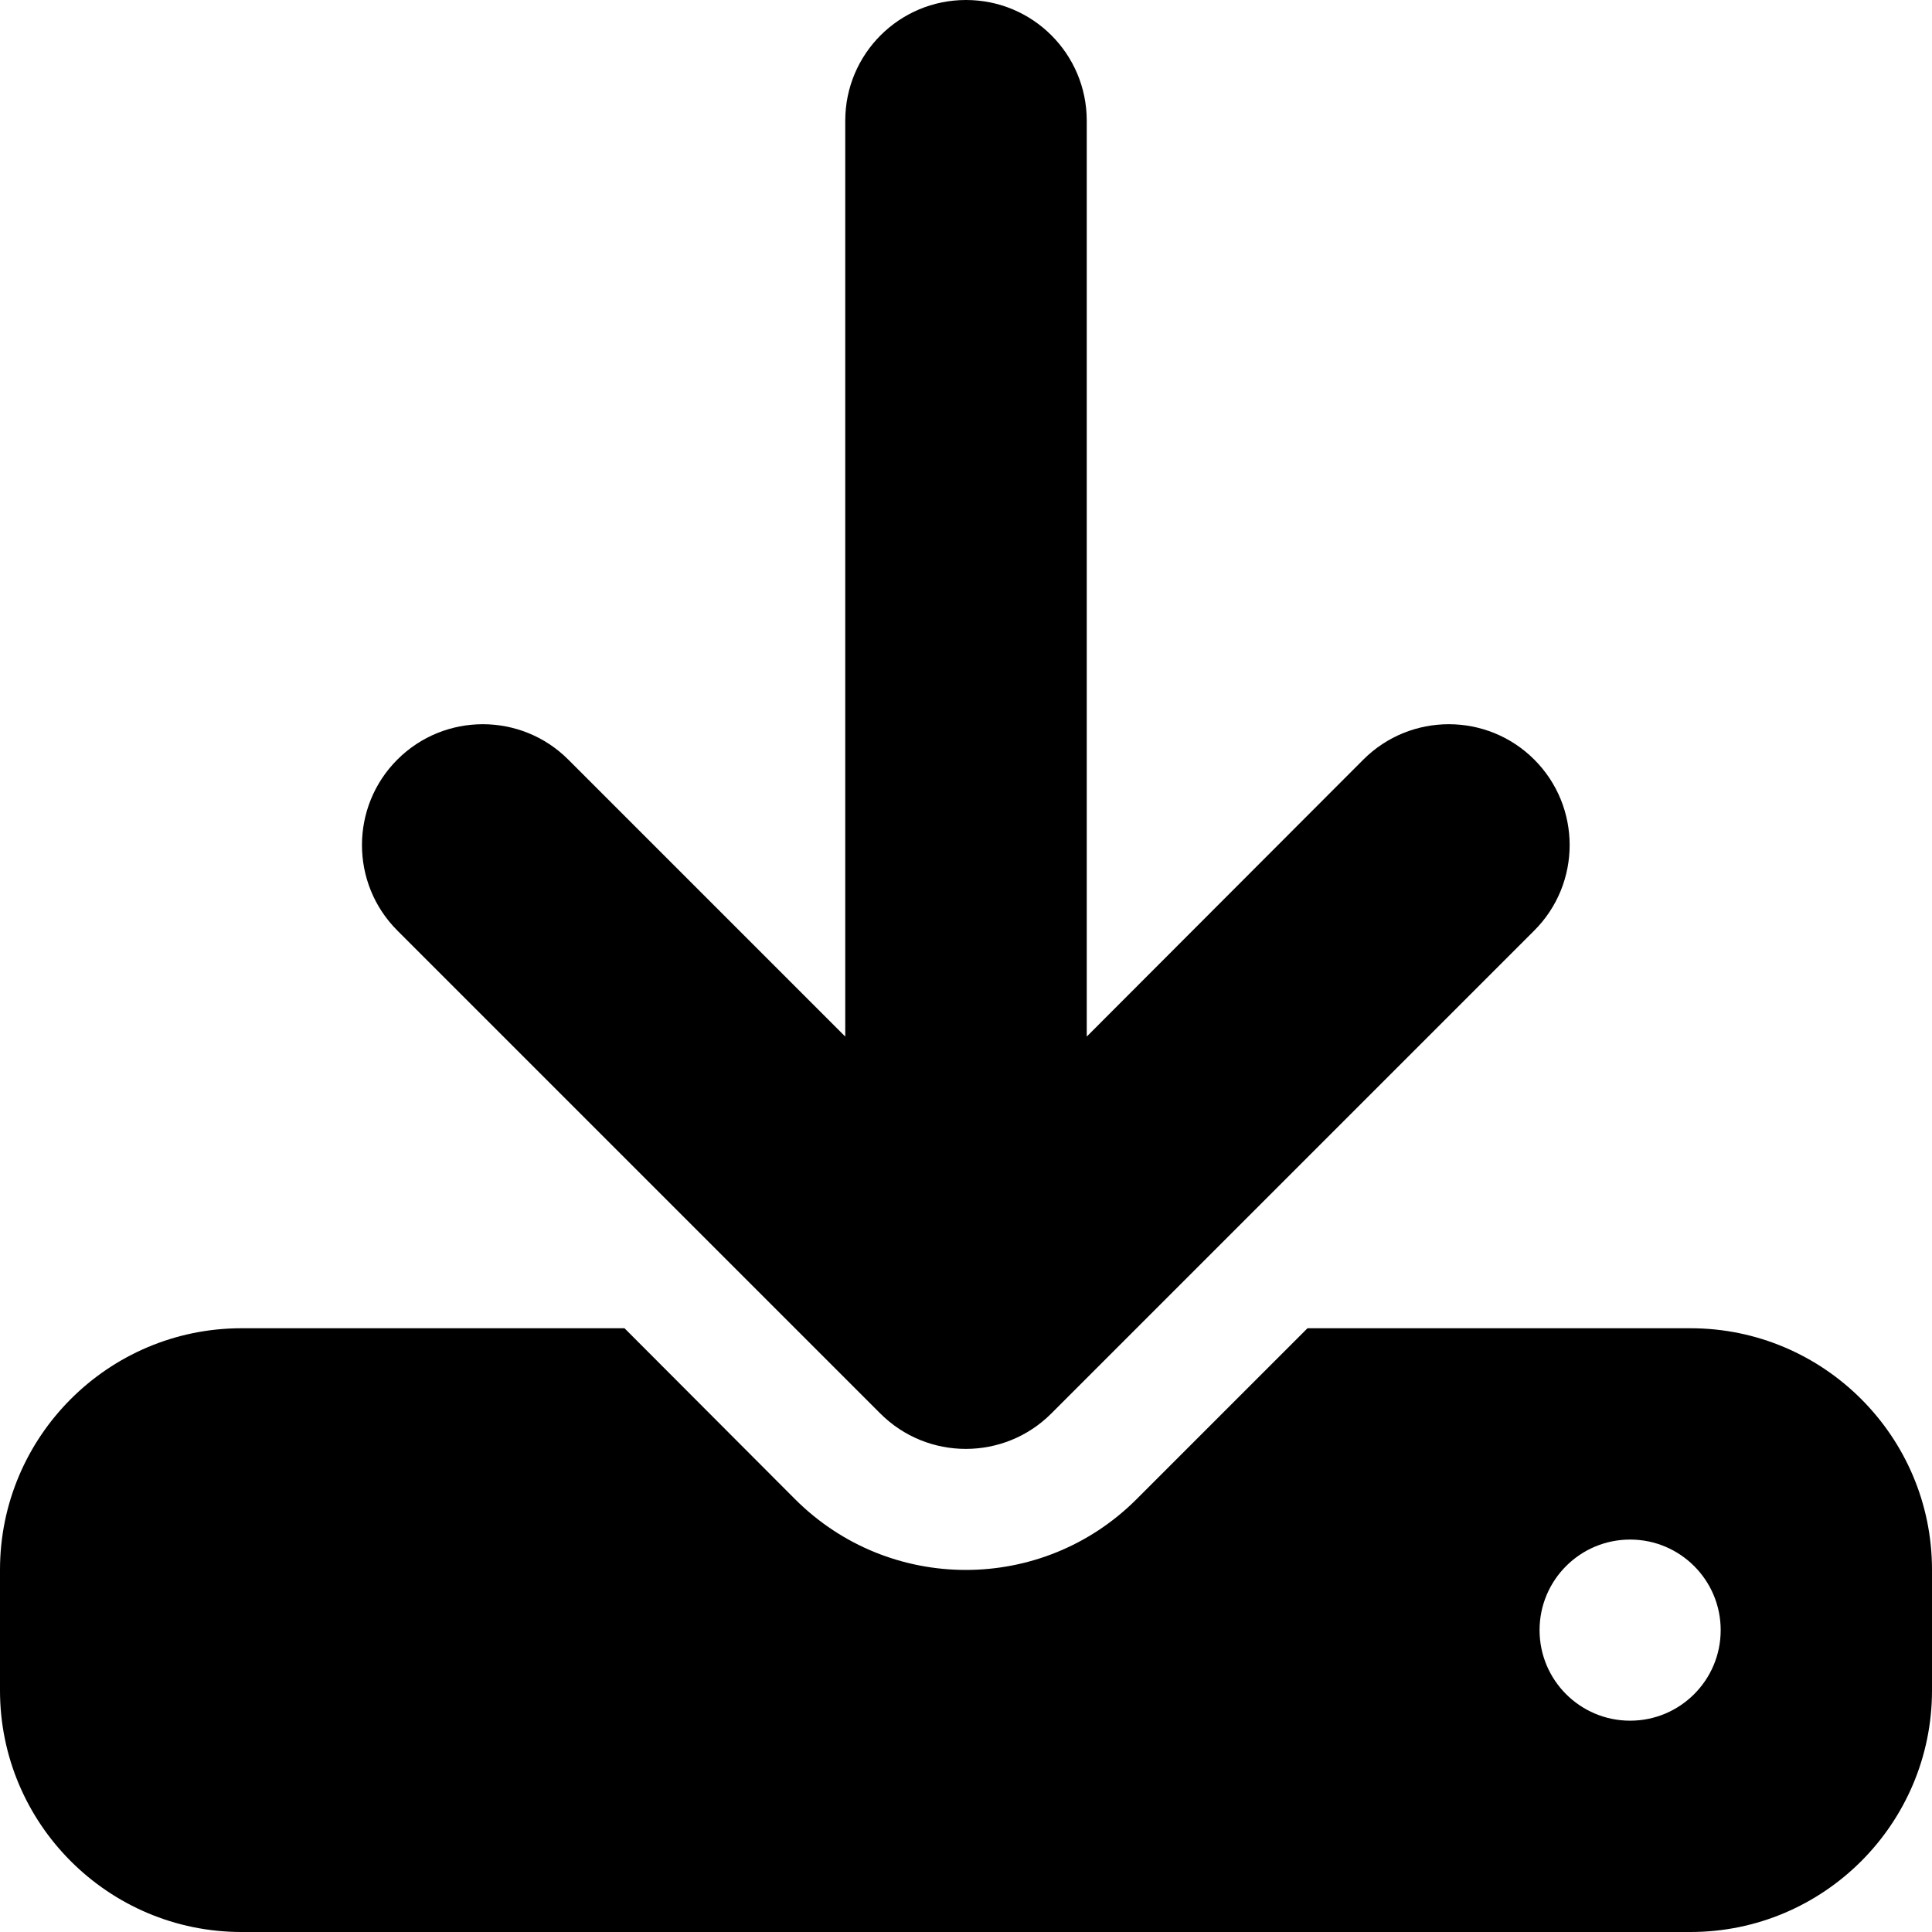
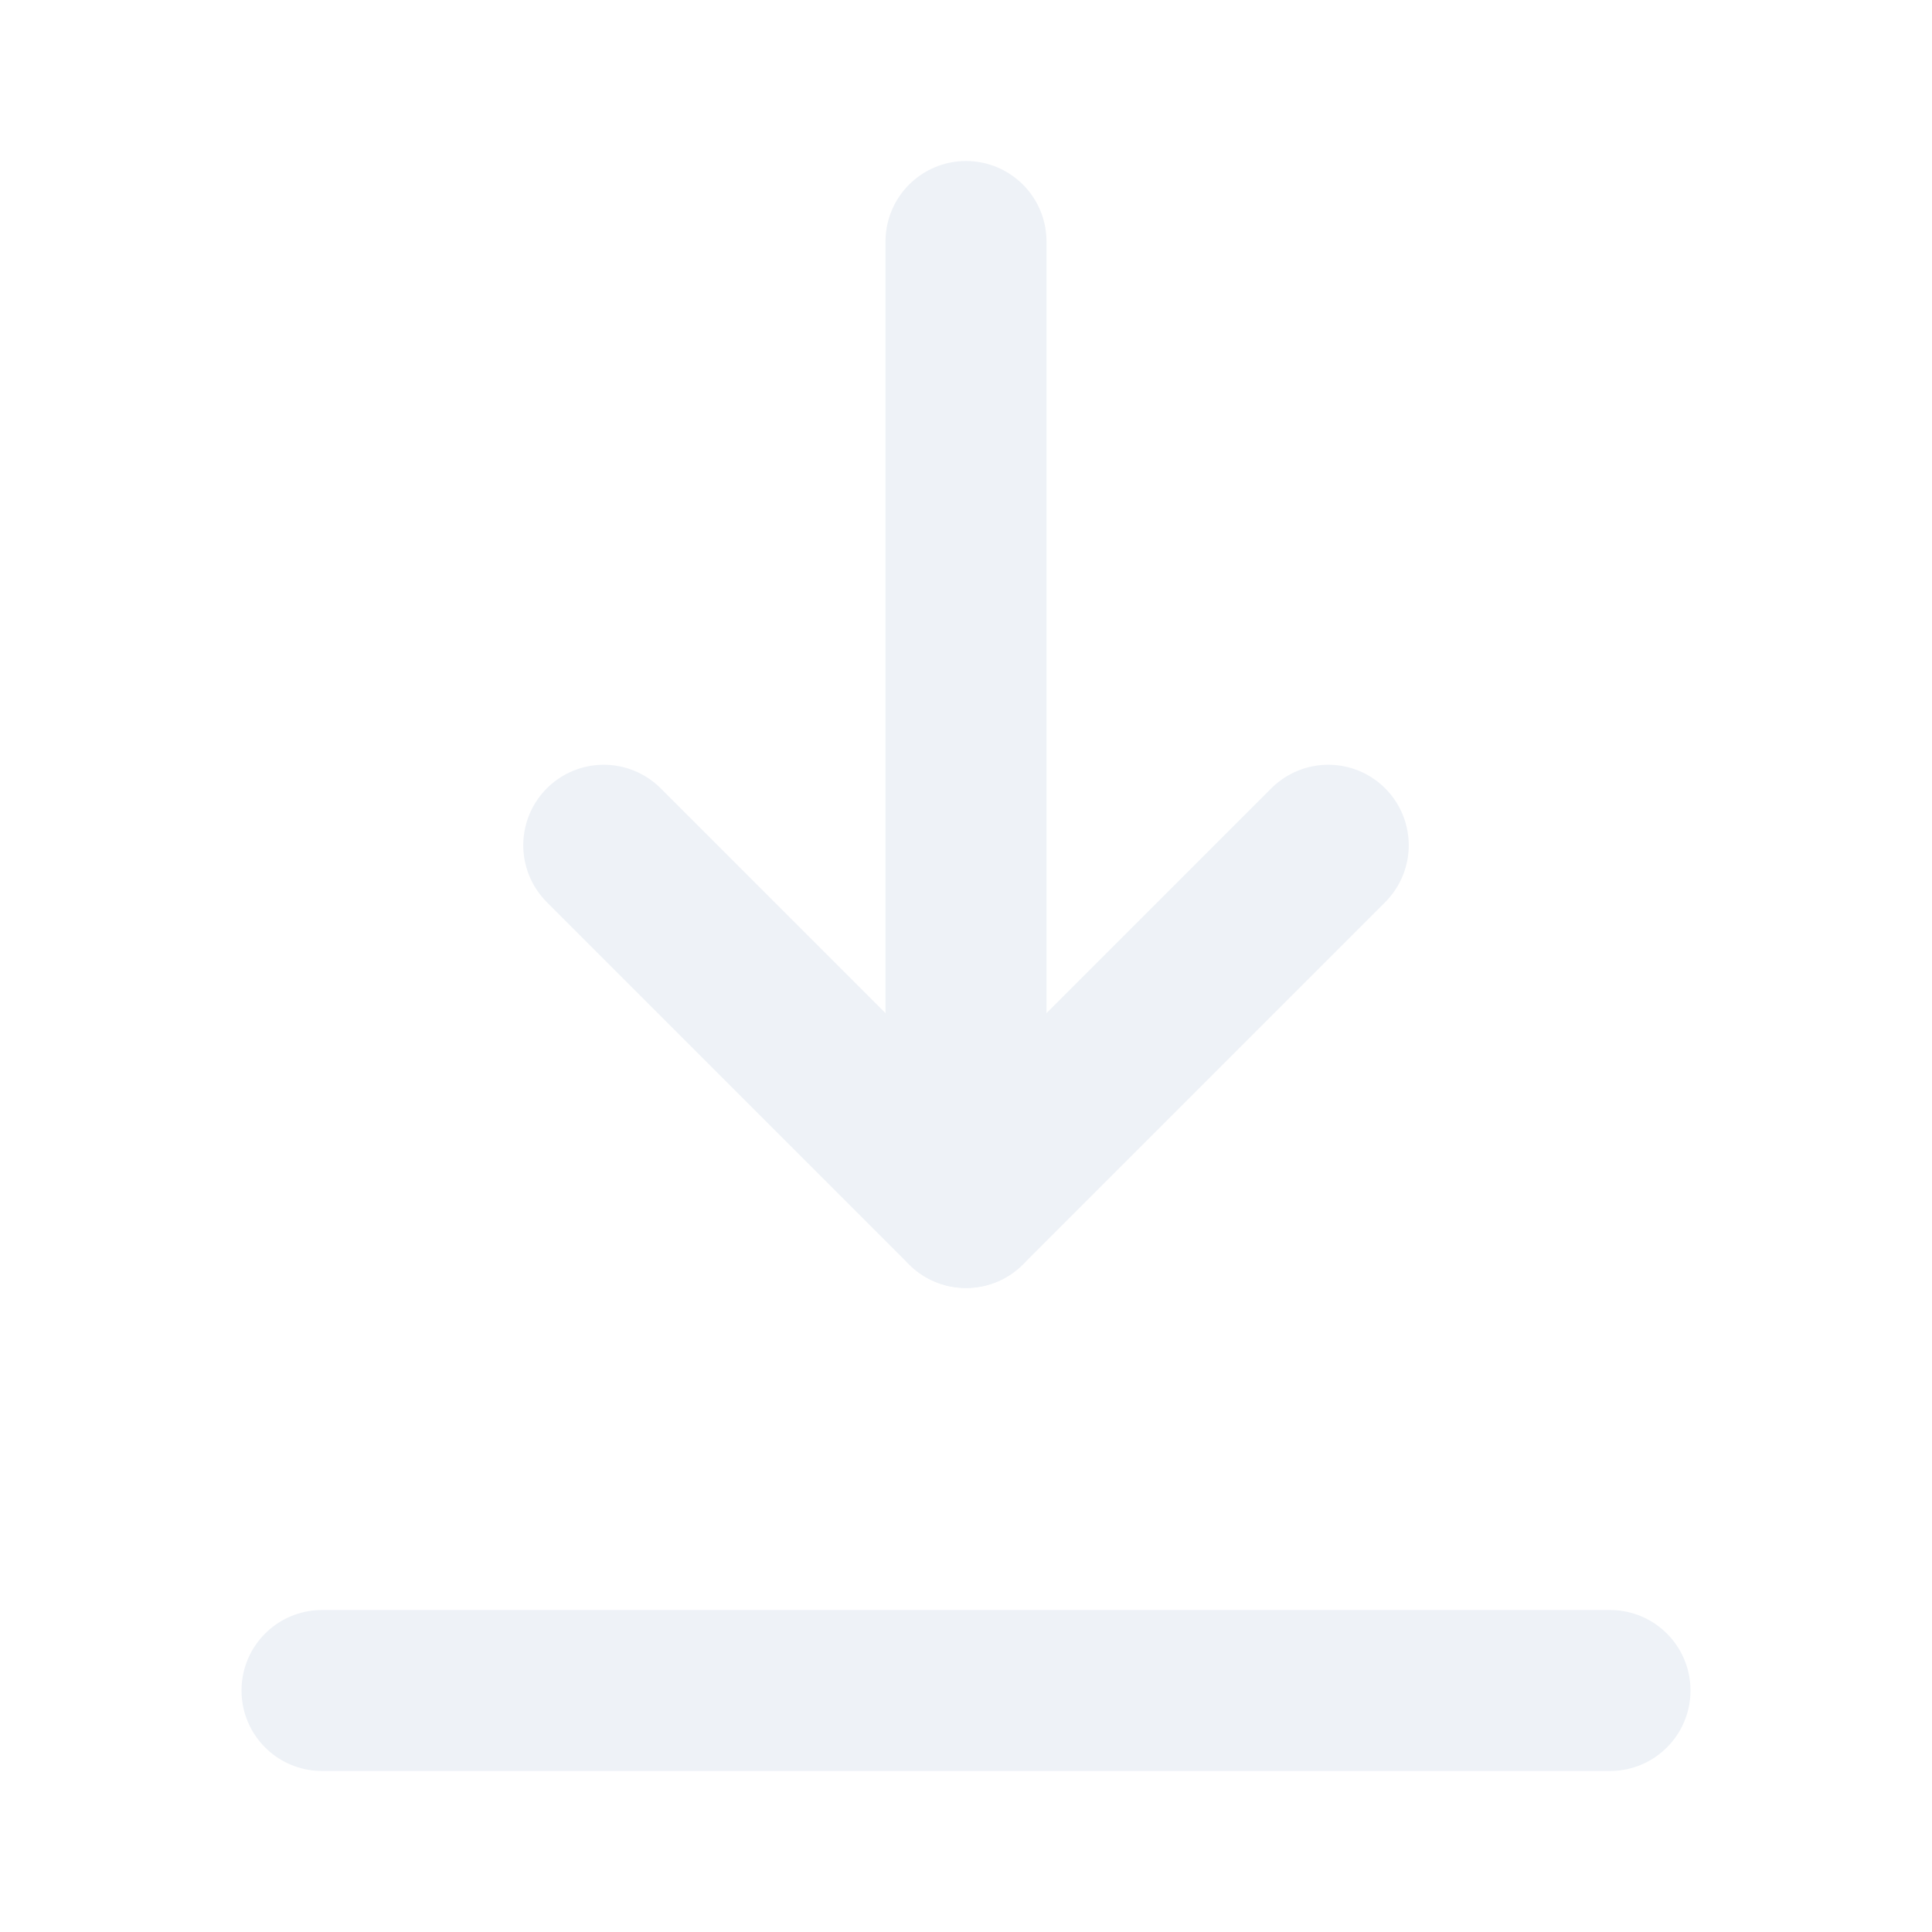
- <svg xmlns="http://www.w3.org/2000/svg" viewBox="0 0 512 512">
-   <path d="M288 32c0-17.7-14.3-32-32-32s-32 14.3-32 32l0 242.7-73.4-73.4c-12.5-12.5-32.8-12.5-45.3 0s-12.5 32.8 0 45.3l128 128c12.5 12.5 32.8 12.5 45.3 0l128-128c12.5-12.5 12.5-32.8 0-45.3s-32.8-12.5-45.3 0L288 274.7 288 32zM64 352c-35.3 0-64 28.7-64 64l0 32c0 35.3 28.7 64 64 64l384 0c35.3 0 64-28.7 64-64l0-32c0-35.3-28.7-64-64-64l-101.5 0-45.3 45.3c-25 25-65.5 25-90.5 0L165.5 352 64 352zm368 56a24 24 0 1 1 0 48 24 24 0 1 1 0-48z" />
+ <svg xmlns="http://www.w3.org/2000/svg" viewBox="0 0 24 24" fill="none" stroke="#eef2f7" stroke-width="2" stroke-linecap="round" stroke-linejoin="round">
+   <path d="M12 3v12" />
+   <path d="M7.5 10.5L12 15l4.5-4.5" />
+   <path d="M4 21h16" />
</svg>
